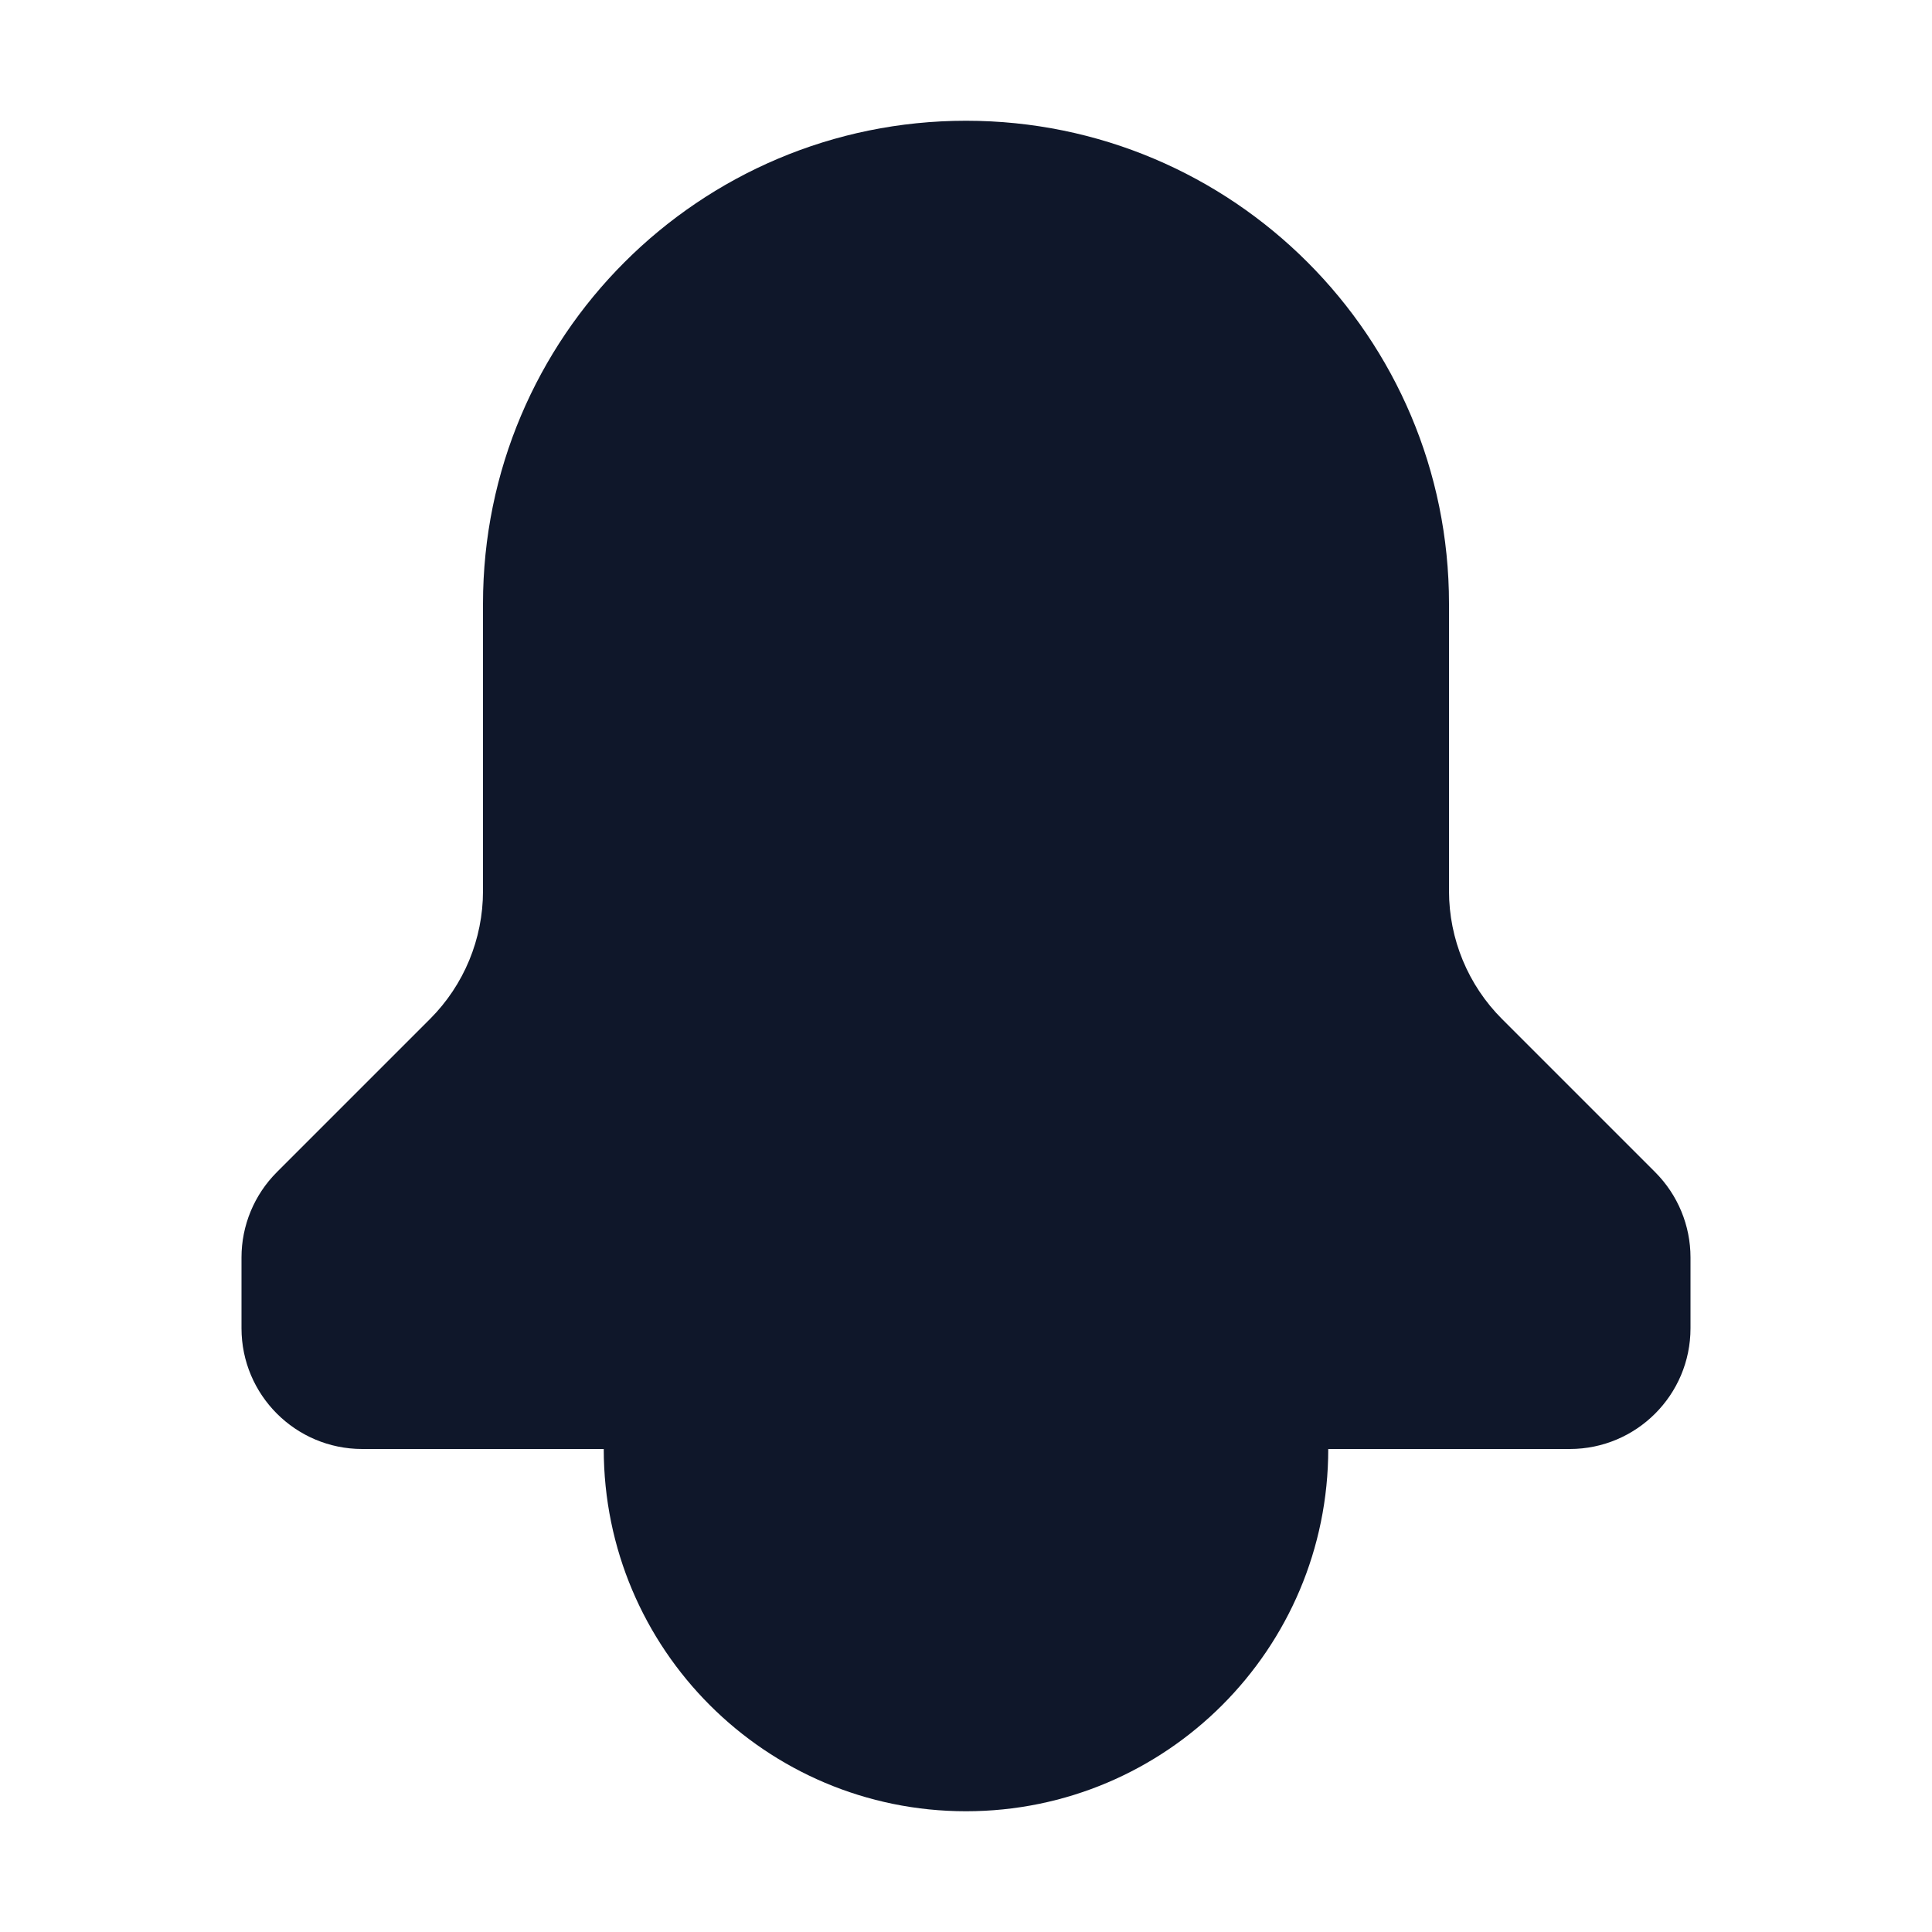
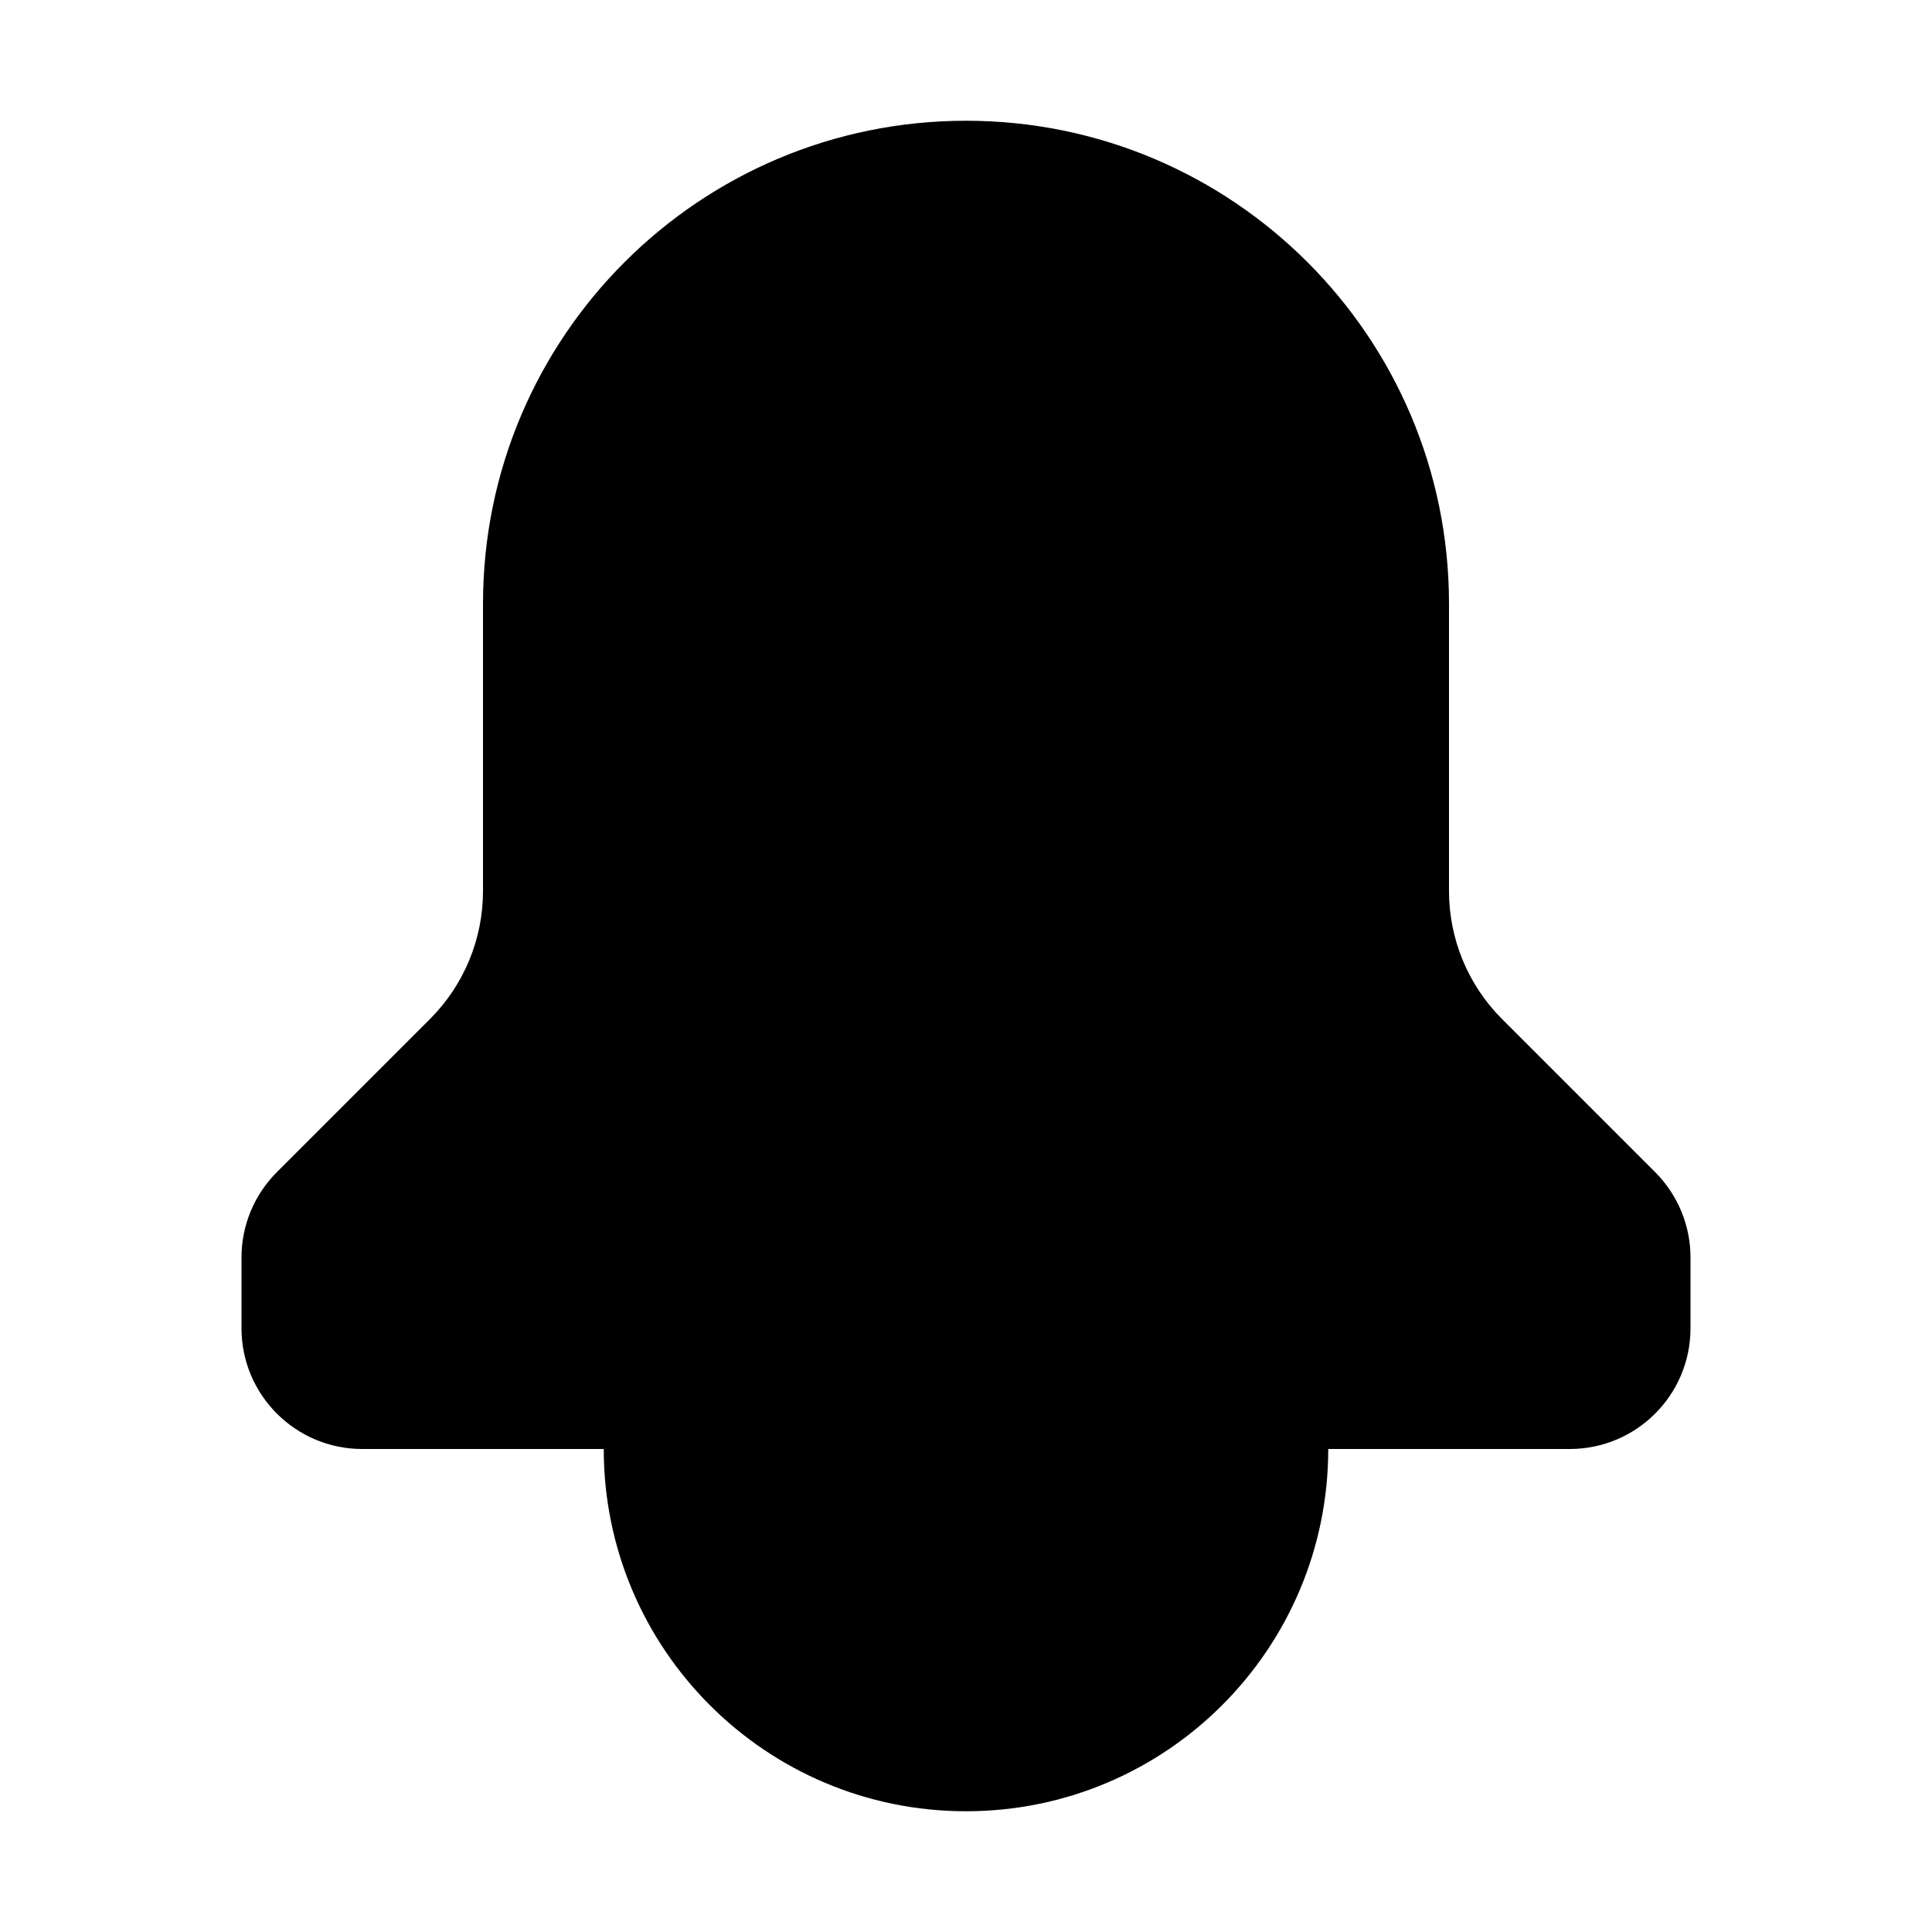
<svg xmlns="http://www.w3.org/2000/svg" width="16" height="16" viewBox="0 0 16 16" fill="none">
-   <path fillRule="evenodd" clipRule="evenodd" d="M12 5C12 2.791 10.209 1 8 1C5.791 1 4 2.791 4 5V7.379C4 7.777 3.842 8.158 3.561 8.439L2.293 9.707C2.105 9.895 2 10.149 2 10.414V11C2 11.552 2.448 12 3 12H5C5 13.657 6.343 15 8 15C9.657 15 11 13.657 11 12H13C13.552 12 14 11.552 14 11V10.414C14 10.149 13.895 9.895 13.707 9.707L12.439 8.439C12.158 8.158 12 7.777 12 7.379V5ZM6.5 12C6.5 12.828 7.172 13.5 8 13.5C8.828 13.5 9.5 12.828 9.5 12H6.5Z" fill="#0F172A" />
+   <path fillRule="evenodd" clipRule="evenodd" d="M12 5C12 2.791 10.209 1 8 1C5.791 1 4 2.791 4 5V7.379C4 7.777 3.842 8.158 3.561 8.439L2.293 9.707C2.105 9.895 2 10.149 2 10.414V11C2 11.552 2.448 12 3 12H5C5 13.657 6.343 15 8 15C9.657 15 11 13.657 11 12H13C13.552 12 14 11.552 14 11V10.414C14 10.149 13.895 9.895 13.707 9.707L12.439 8.439C12.158 8.158 12 7.777 12 7.379V5ZM6.5 12C6.5 12.828 7.172 13.5 8 13.5C8.828 13.5 9.5 12.828 9.5 12H6.5Z" fill="currentColor" />
</svg>
